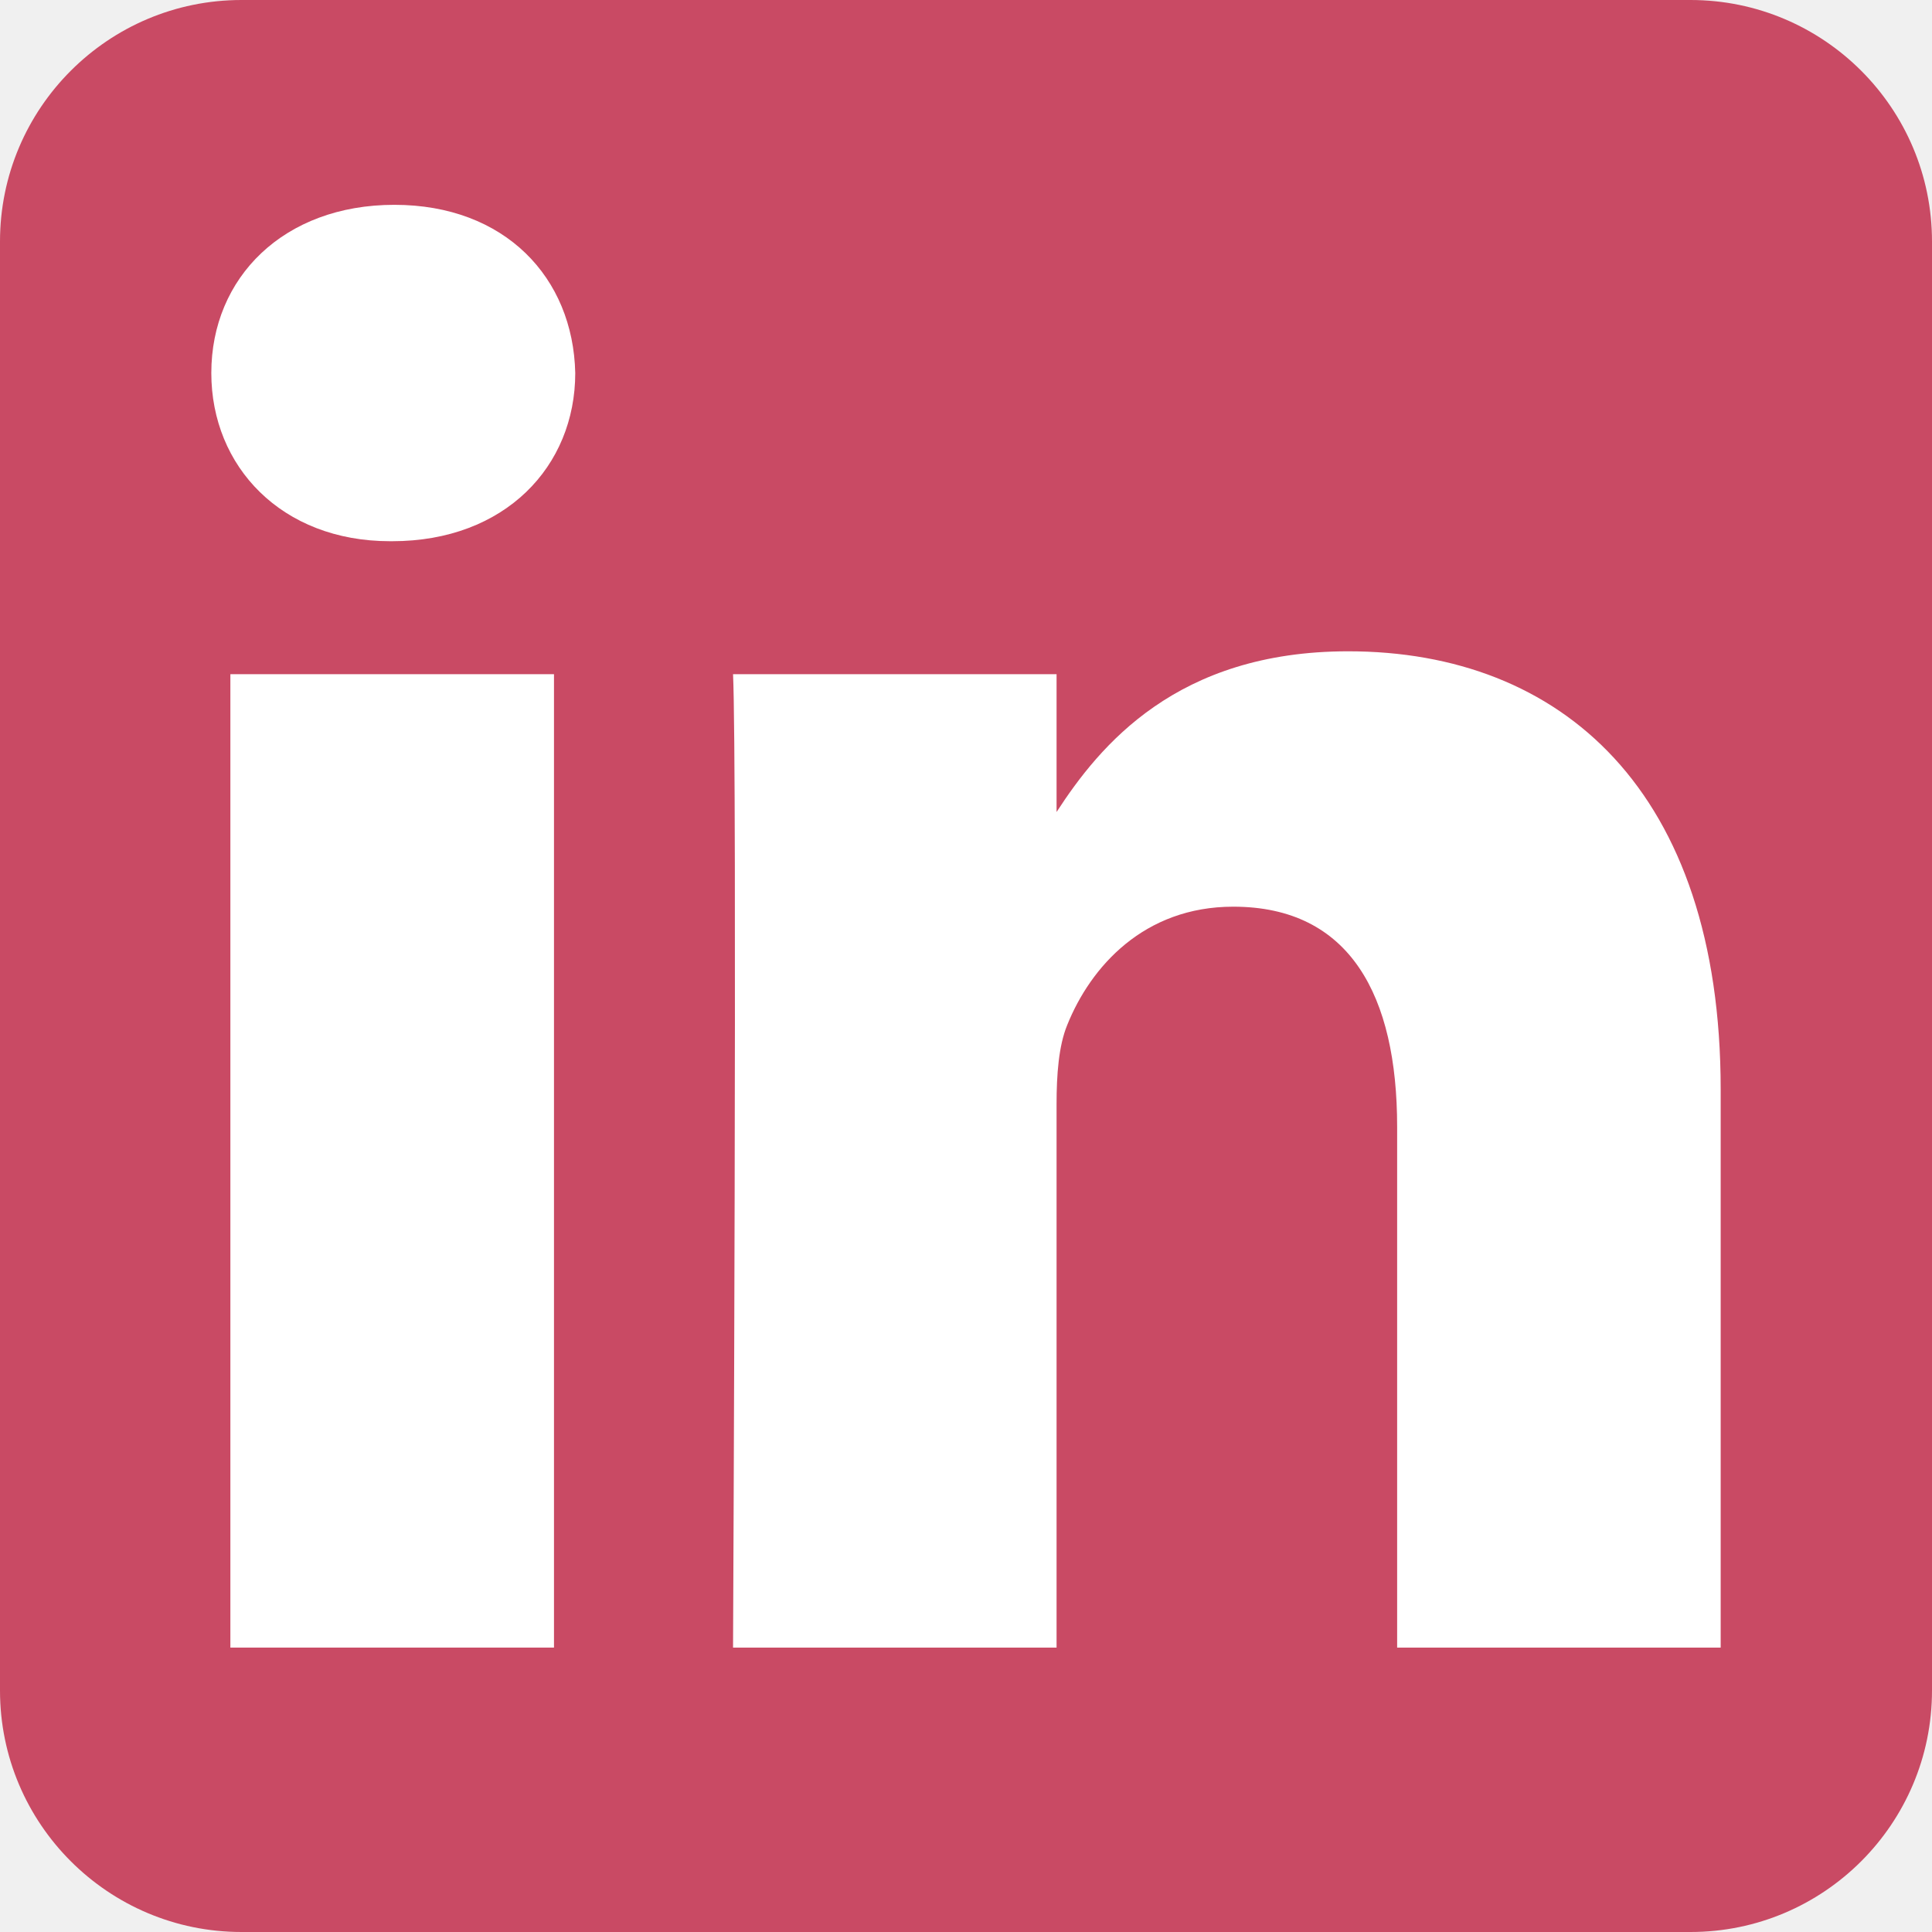
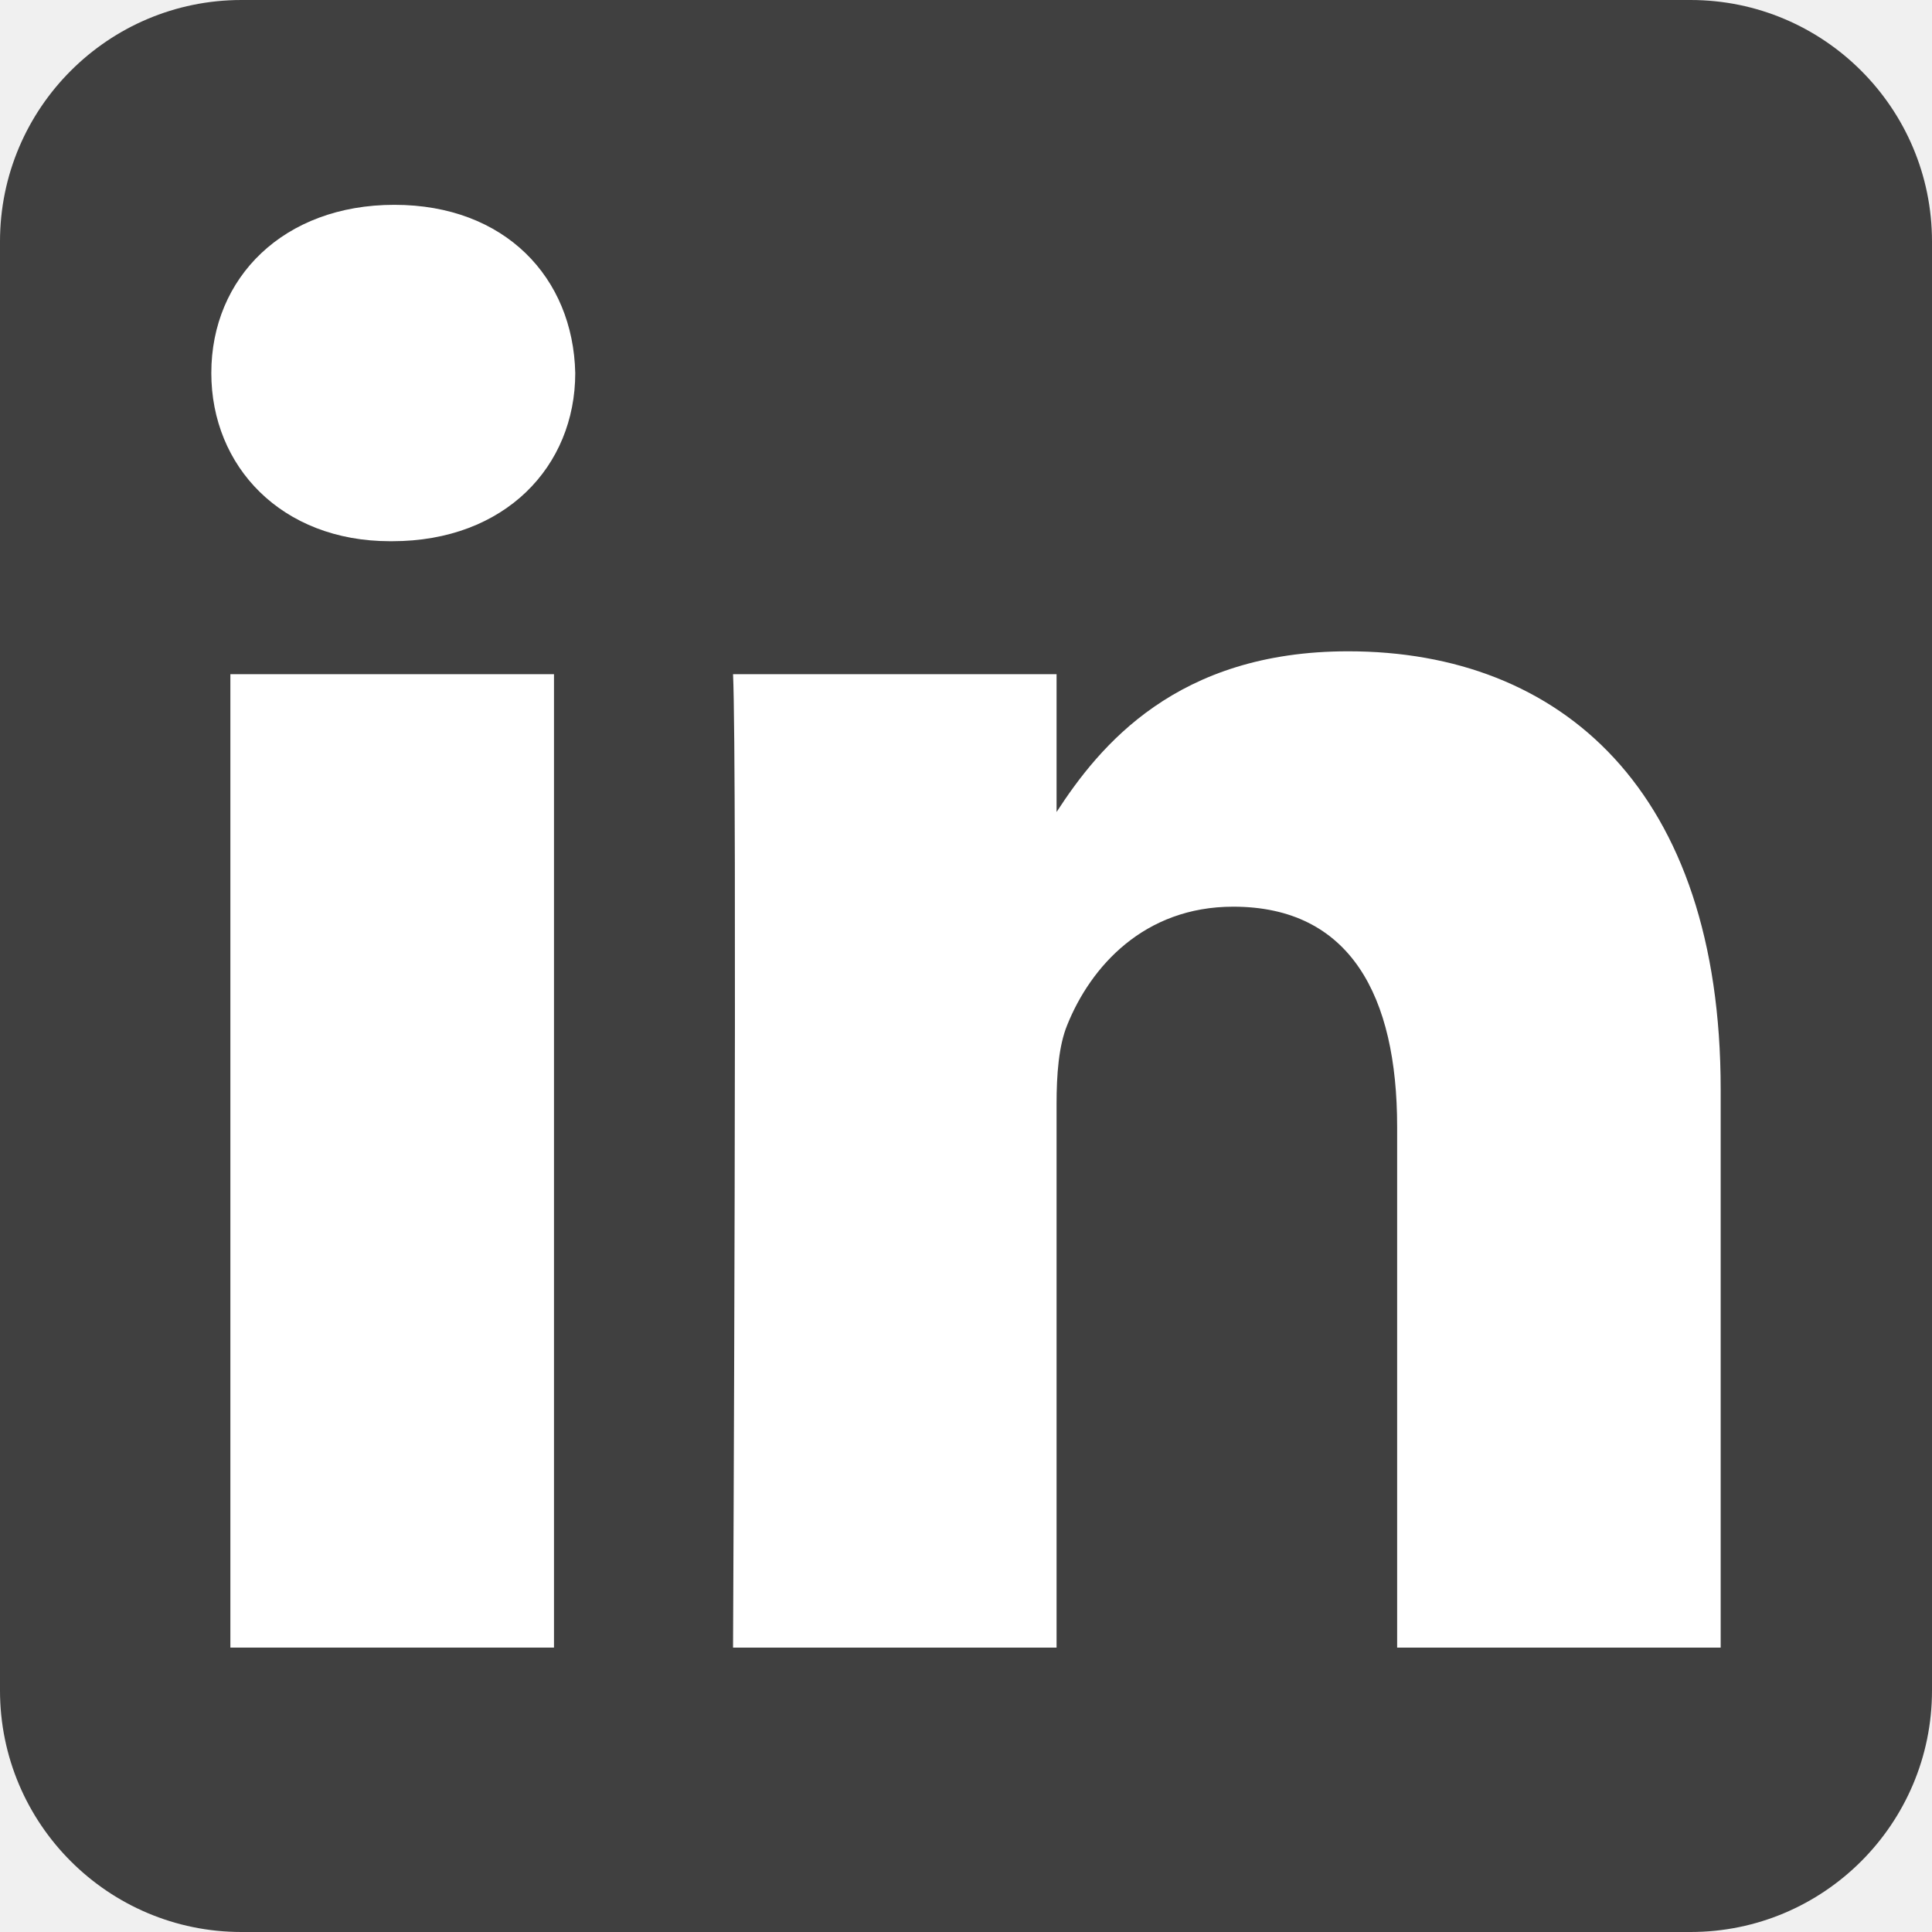
<svg xmlns="http://www.w3.org/2000/svg" height="100%" style="fill-rule:evenodd;clip-rule:evenodd;stroke-linejoin:round;stroke-miterlimit:2;" version="1.1" viewBox="0 0 512 512" width="100%" xml:space="preserve">
  <g id="g5891">
-     <path d="M512,64c0,-35.323 -28.677,-64 -64,-64l-384,0c-35.323,0 -64,28.677 -64,64l0,384c0,35.323 28.677,64 64,64l384,0c35.323,0 64,-28.677 64,-64l0,-384Z" id="background" style="fill:#c94a64;" />
+     <path d="M512,64c0,-35.323 -28.677,-64 -64,-64l-384,0c-35.323,0 -64,28.677 -64,64l0,384c0,35.323 28.677,64 64,64l384,0c35.323,0 64,-28.677 64,-64l0,-384Z" id="background" style="fill:#404040;" />
    <g id="shapes">
      <rect height="257.962" id="rect11" style="fill:#fff;" width="85.76" x="61.053" y="178.667" />
      <path d="M104.512,54.28c-29.341,0 -48.512,19.29 -48.512,44.573c0,24.752 18.588,44.574 47.377,44.574l0.554,0c29.903,0 48.516,-19.822 48.516,-44.574c-0.555,-25.283 -18.611,-44.573 -47.935,-44.573Z" id="path13-0" style="fill:#fff;fill-rule:nonzero;" />
      <path d="M357.278,172.601c-45.49,0 -65.866,25.017 -77.276,42.589l0,-36.523l-85.738,0c1.137,24.197 0,257.961 0,257.961l85.737,0l0,-144.064c0,-7.711 0.554,-15.42 2.827,-20.931c6.188,-15.4 20.305,-31.352 43.993,-31.352c31.012,0 43.436,23.664 43.436,58.327l0,138.02l85.741,0l0,-147.93c0,-79.237 -42.305,-116.097 -98.72,-116.097Z" id="path15" style="fill:#fff;fill-rule:nonzero;" />
    </g>
  </g>
</svg>
